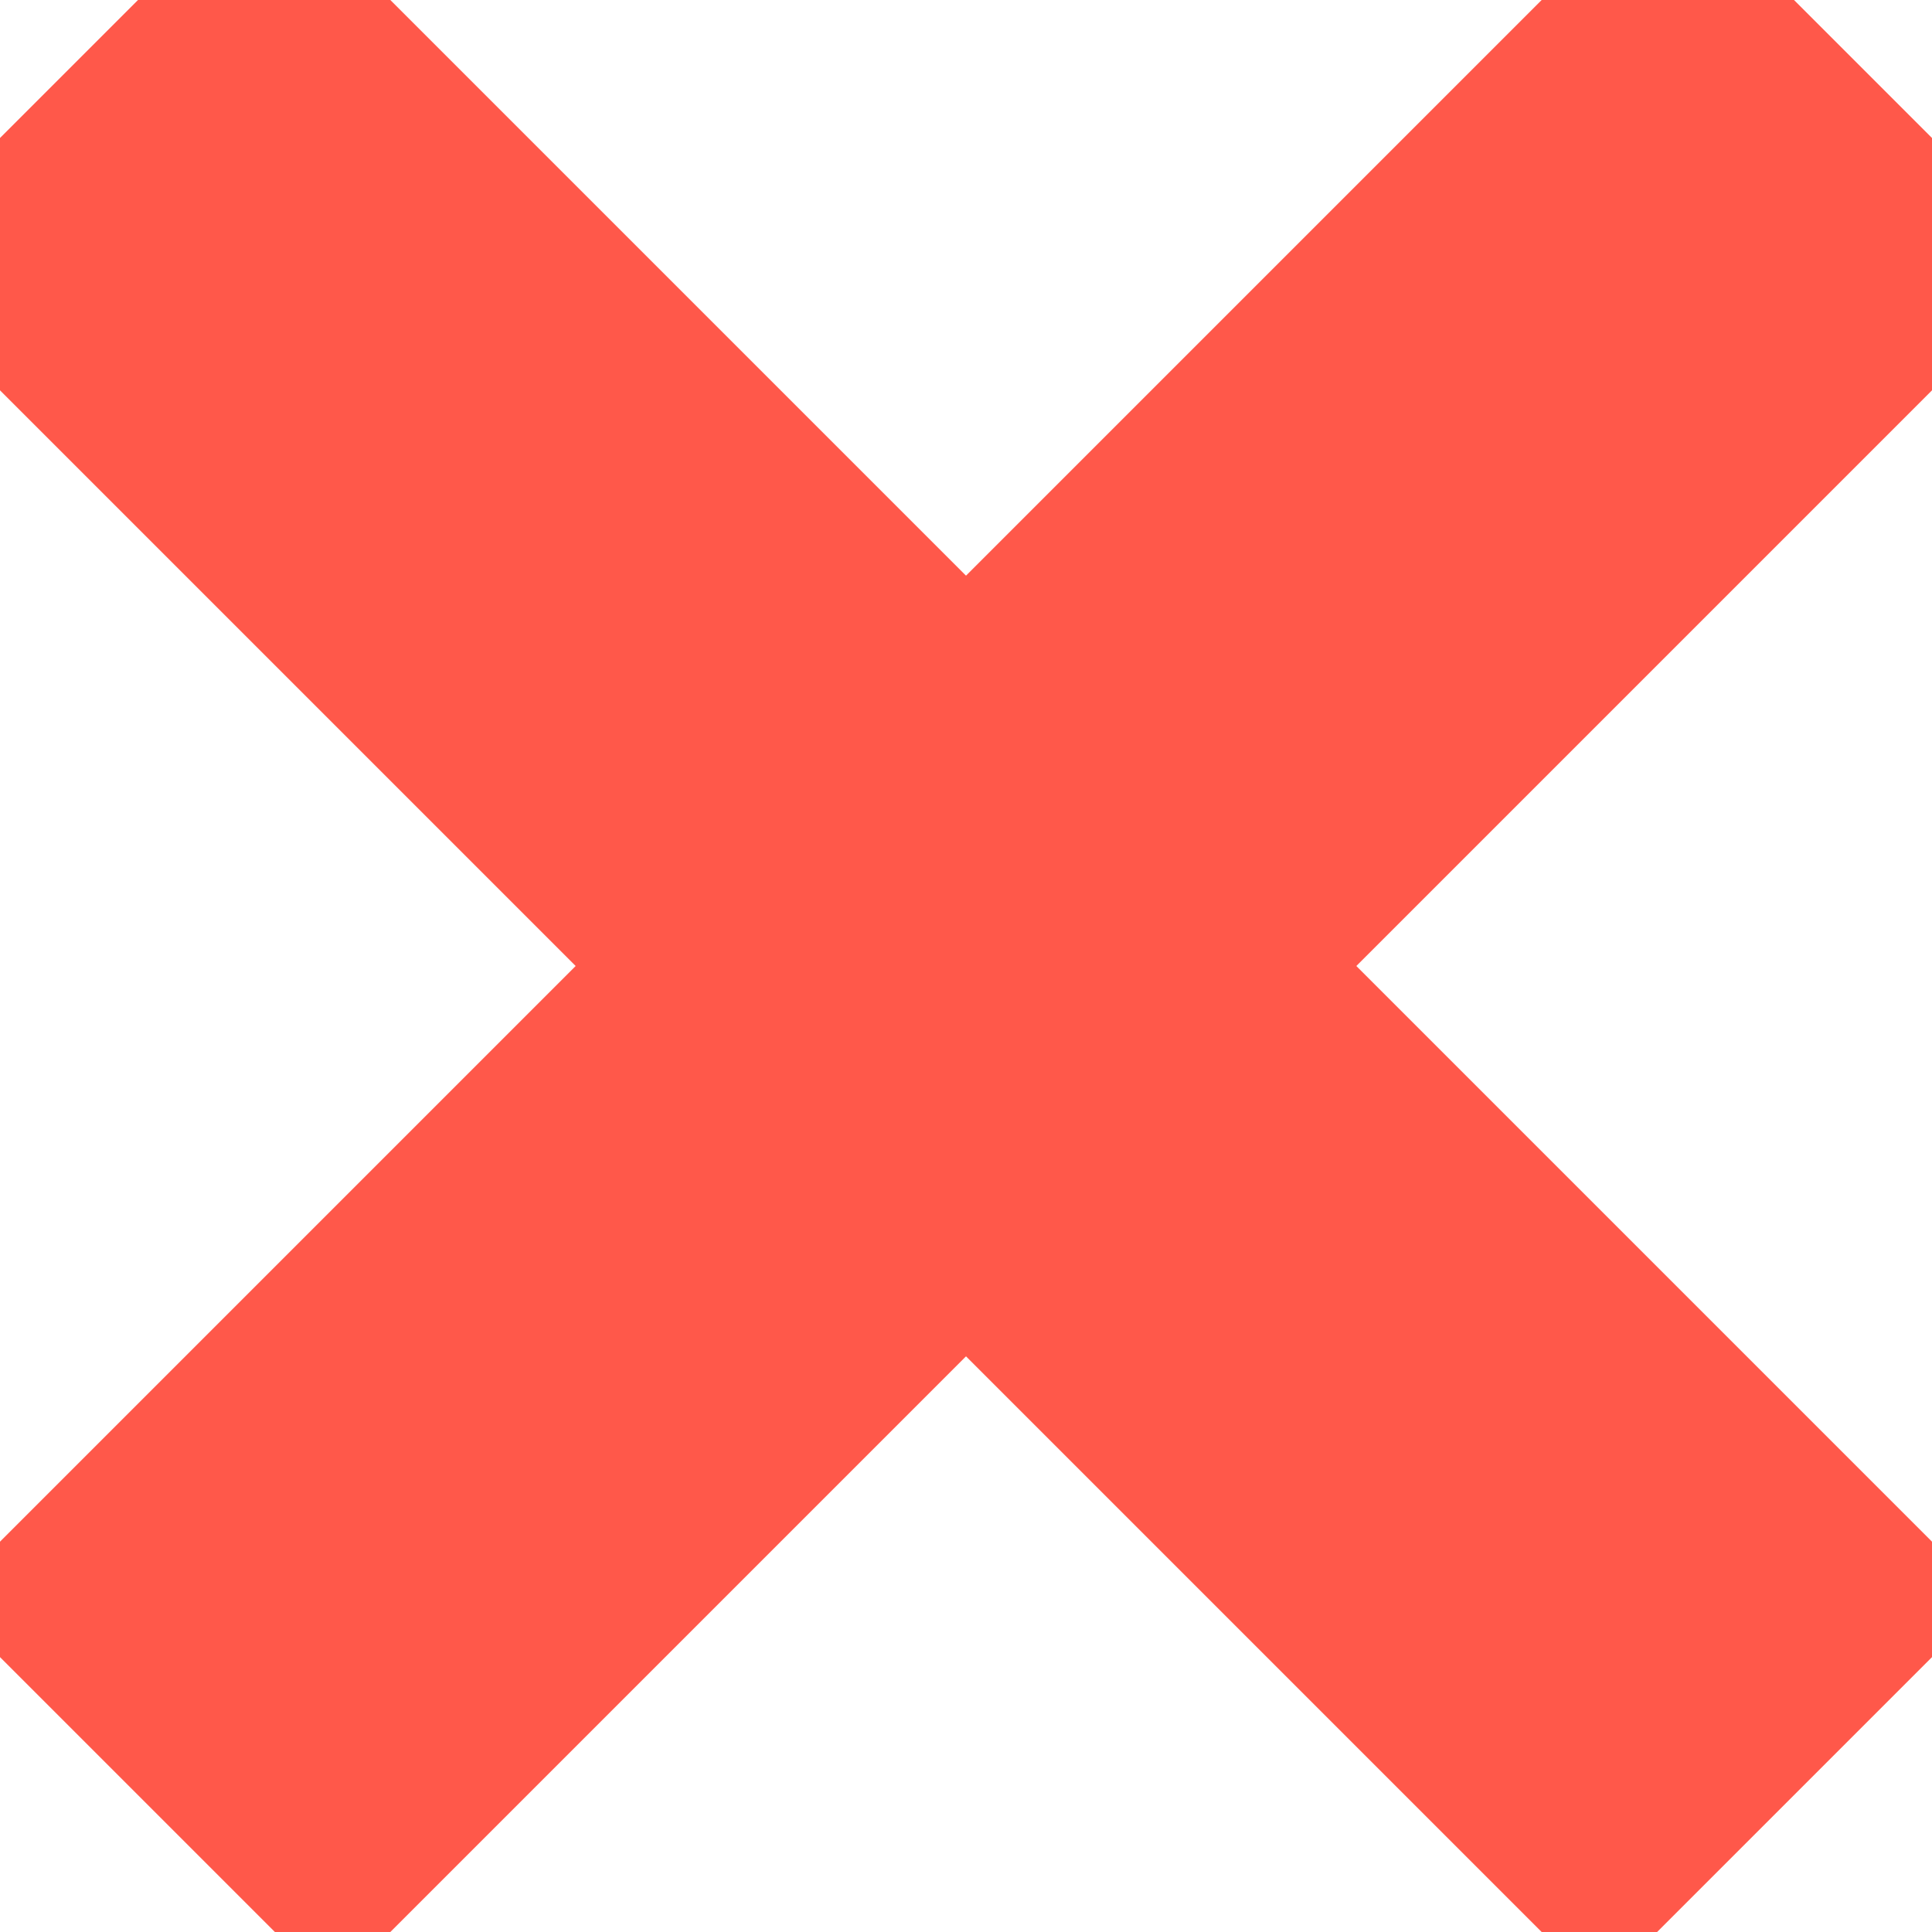
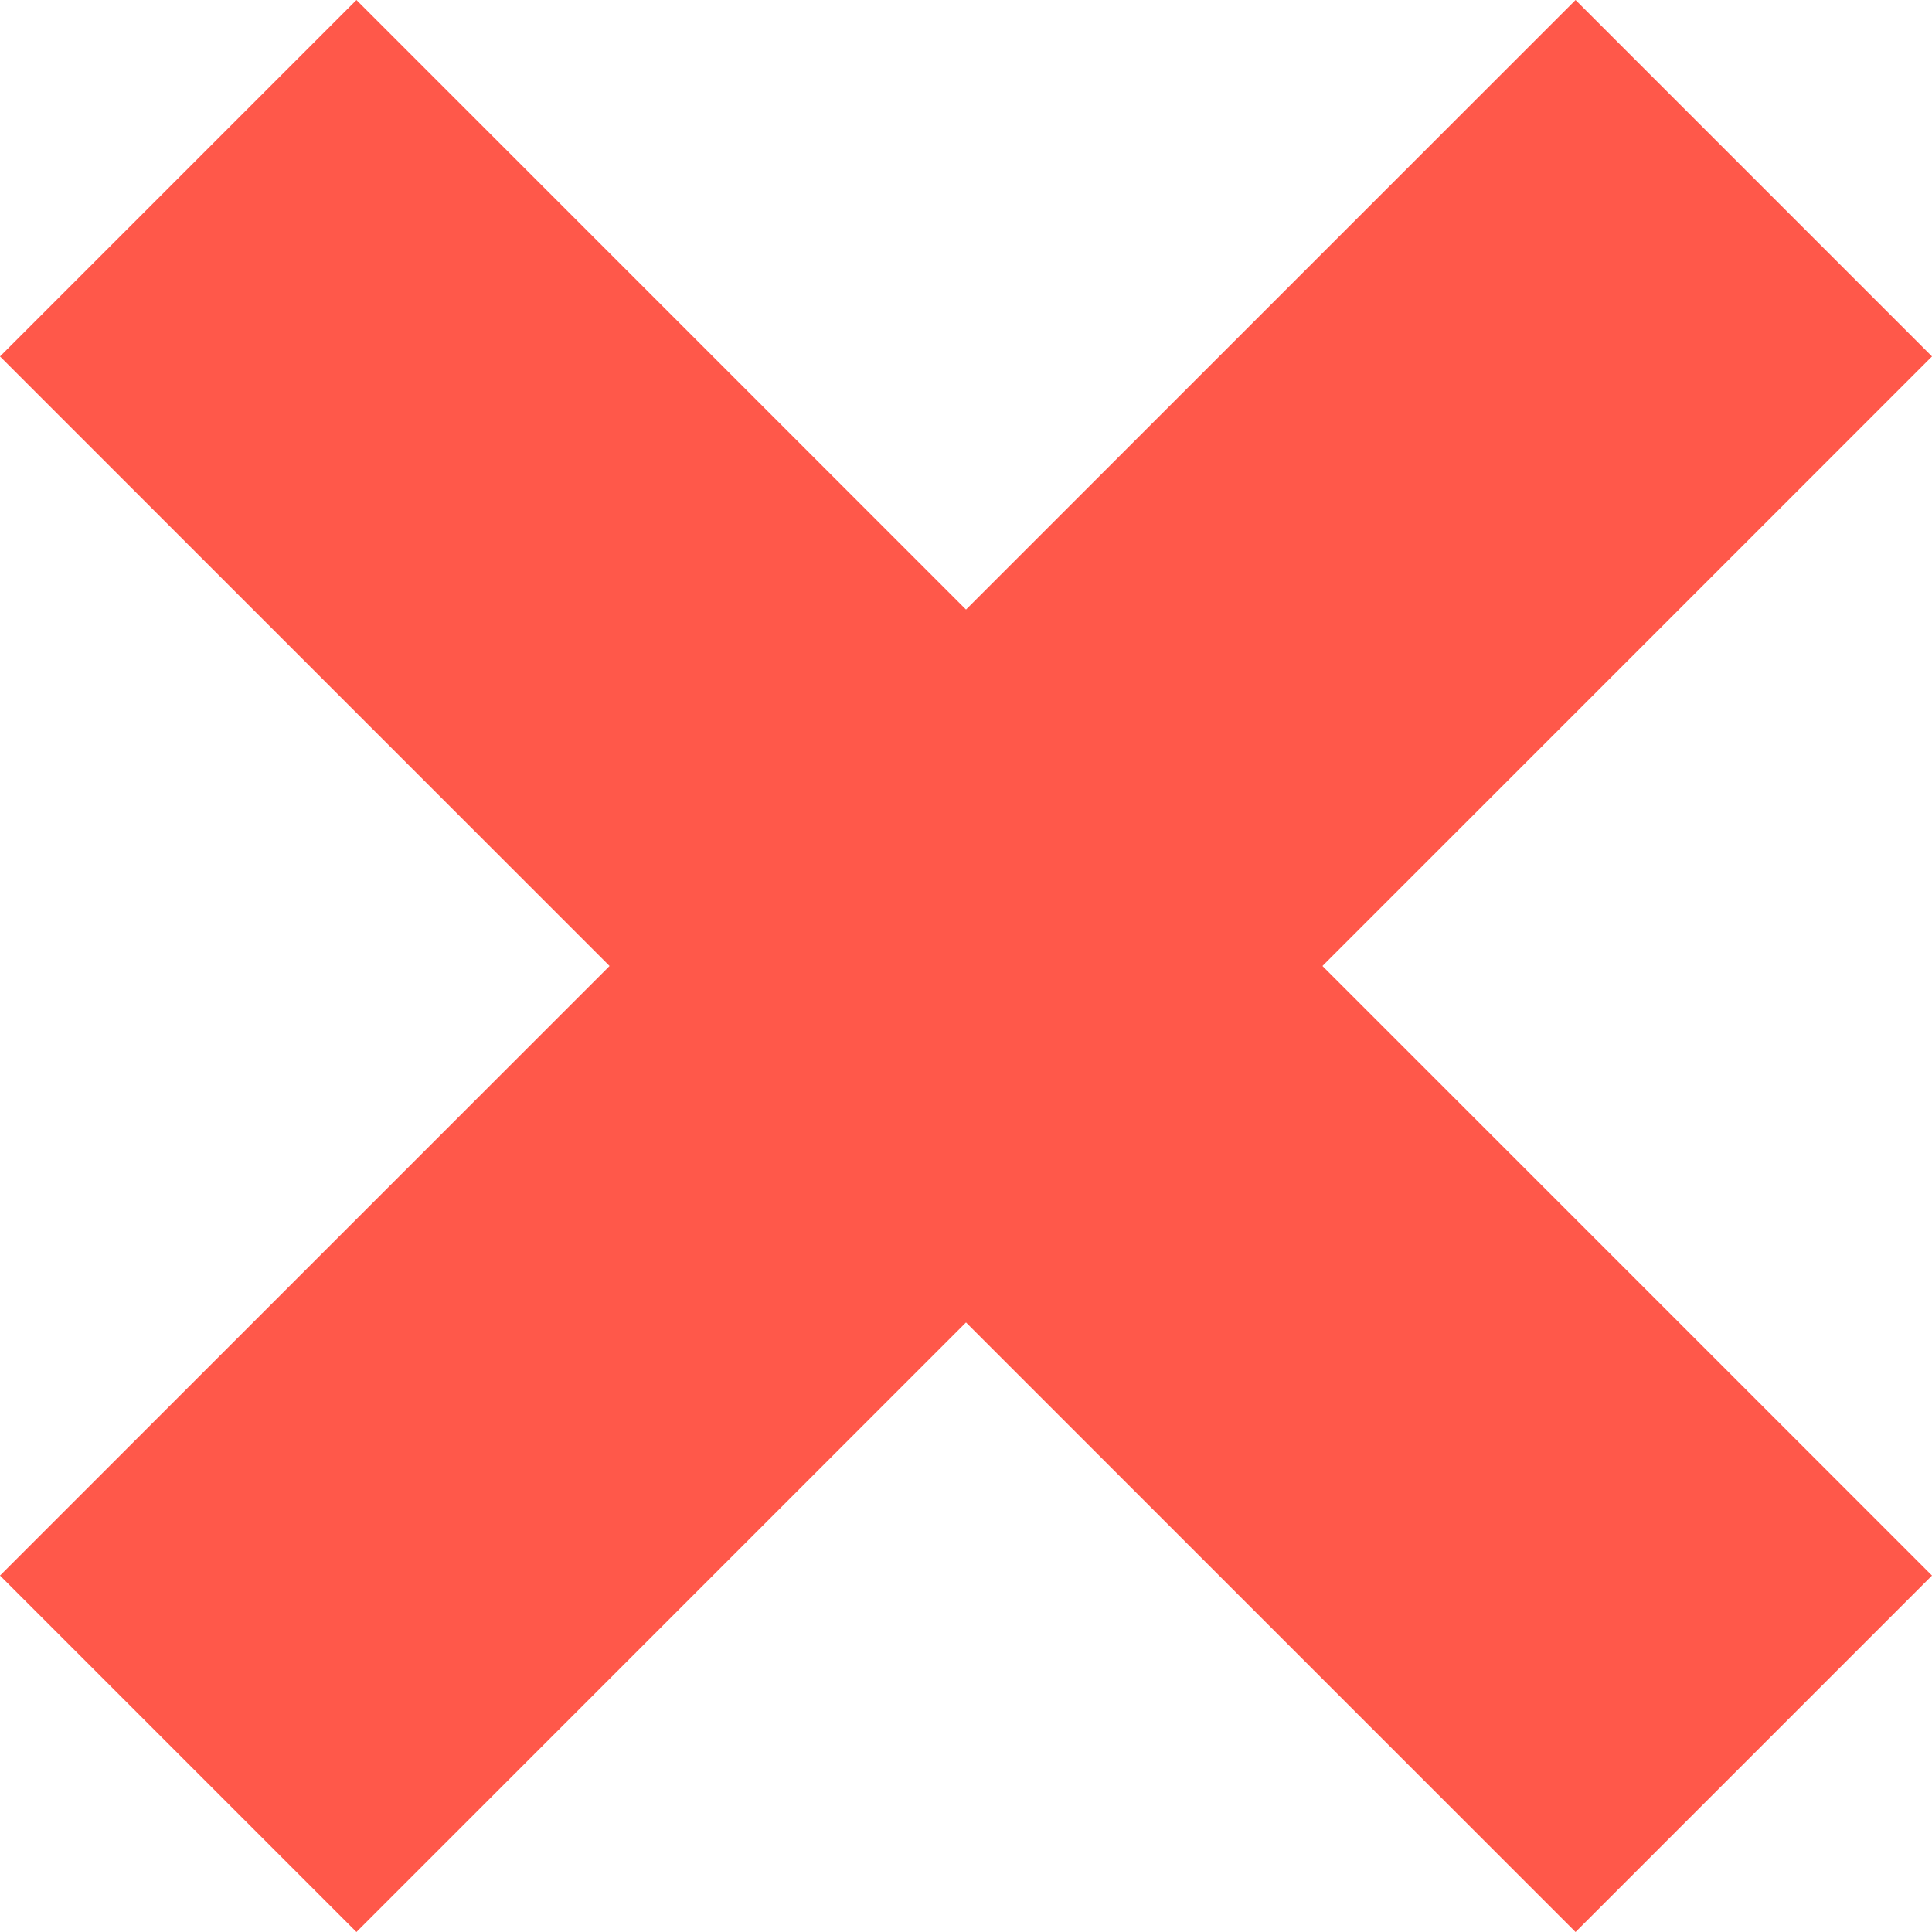
- <svg xmlns="http://www.w3.org/2000/svg" width="14px" height="14px" viewBox="0 0 14 14" version="1.1">
-   <g id="icon/table/false" stroke="none" stroke-width="1" fill="none" fill-rule="evenodd">
-     <g id="Group-4" stroke="#FF584A" stroke-width="4">
-       <line x1="13.5" y1="0.5" x2="0.996" y2="13.004" id="Line-7" />
-       <line x1="13.5" y1="0.5" x2="0.996" y2="13.004" id="Line-7" transform="translate(7, 7) scale(-1, 1) translate(-7, -7) " />
+ <svg xmlns="http://www.w3.org/2000/svg" width="16px" height="16px" viewBox="0 0 16 16" version="1.1">
+   <g id="↳↳-Coin-ATM-Radar" stroke="none" stroke-width="1" fill="none" fill-rule="evenodd">
+     <g id="operator-info_v4-CAR#1" transform="translate(-832, -608)" fill="#FF584A" fill-rule="nonzero">
+       <g id="Group" transform="translate(832, 608)">
+         <polygon id="Line-7" points="13.048 0 16 2.952 2.952 16 0 13.048" />
+         <polygon id="Line-7" transform="translate(8, 8) scale(-1, 1) translate(-8, -8) " points="13.048 0 16 2.952 2.952 16 0 13.048" />
+       </g>
    </g>
  </g>
</svg>
